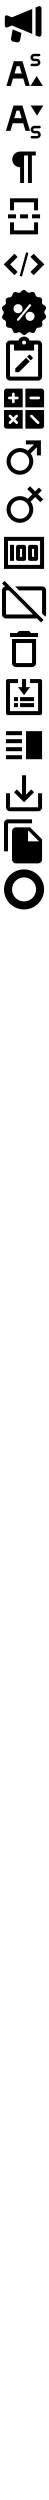
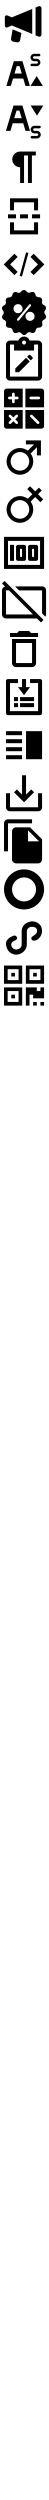
<svg xmlns="http://www.w3.org/2000/svg" width="24" height="1248" viewBox="0 0 24 1248">
  <svg width="24" height="24" viewBox="0 0 24 24" id="ic_megaphone_24px" y="0">
    <path d="M5.511,19.224a1.36,1.36,0,0,0,1.103,1.575l1.868.329a1.36,1.36,0,0,0,1.575-1.103l.634-3.533L6.324,14.677Z" />
    <path d="M5.92,8.671,3.671,7.707a.901.901,0,0,0-1.256.829v4.316a.901.901,0,0,0,1.256.829L5.92,12.717l.258.107,4.367,1.816,5.534,2.301V4.445Z" />
    <path d="M19.237,3.132,17.75,3.751V17.637l1.487.619a1.063,1.063,0,0,0,1.471-.981V4.113A1.063,1.063,0,0,0,19.237,3.132Z" />
  </svg>
  <svg width="24" height="24" viewBox="0 0 24 24" id="ic_superscript_24px" y="24">
    <path d="M5.389 18.895l1.111-3.703h5.106l1.111 3.703h2.191l-3.703-12.342h-4.305l-3.703 12.342h2.192zM8.351 9.021h1.403l1.111 3.703h-3.625l1.111-3.703zM15.224 18.895l3.086-4.937 3.086 4.937h-6.171z" />
    <path d="M18.309 5.318h-1.234c-0.34 0-0.617-0.277-0.617-0.617s0.277-0.617 0.617-0.617h2.468c0.341 0 0.617-0.276 0.617-0.617s-0.276-0.617-0.617-0.617h-2.468c-1.021 0-1.851 0.831-1.851 1.851 0 0.474 0.179 0.906 0.473 1.234 0.339 0.378 0.831 0.617 1.378 0.617h1.234c0.34 0 0.617 0.277 0.617 0.617s-0.277 0.617-0.617 0.617h-2.468c-0.341 0-0.617 0.276-0.617 0.617s0.276 0.617 0.617 0.617h2.468c1.021 0 1.851-0.831 1.851-1.851 0-0.474-0.179-0.906-0.473-1.234-0.339-0.378-0.831-0.617-1.378-0.617z" />
  </svg>
  <svg width="24" height="24" viewBox="0 0 24 24" id="ic_subscript_24px" y="48">
    <path d="M5.214 17.326l1.139-3.796h5.234l1.139 3.796h2.246l-3.796-12.652h-4.413l-3.796 12.652h2.246zM8.25 7.204h1.438l1.139 3.796h-3.716l1.139-3.796zM21.622 4.674l-3.163 5.061-3.163-5.061h6.326z" />
    <path d="M18.459 17.326h-1.265c-0.349 0-0.633-0.284-0.633-0.633s0.284-0.633 0.633-0.633h2.53c0.349 0 0.633-0.283 0.633-0.633s-0.283-0.633-0.633-0.633h-2.53c-1.046 0-1.898 0.851-1.898 1.898 0 0.486 0.184 0.929 0.485 1.265 0.348 0.388 0.852 0.633 1.413 0.633h1.265c0.349 0 0.633 0.284 0.633 0.633s-0.284 0.633-0.633 0.633h-2.53c-0.349 0-0.633 0.283-0.633 0.633s0.283 0.633 0.633 0.633h2.53c1.046 0 1.898-0.851 1.898-1.898 0-0.486-0.184-0.929-0.485-1.265-0.348-0.388-0.852-0.633-1.413-0.633z" />
  </svg>
  <svg width="24" height="24" viewBox="0 0 24 24" id="ic_paragraph_24px" y="72">
    <path d="M10.040 3.659h7.841v1.96h-1.96v13.721h-1.96v-13.721h-1.96v13.721h-1.96v-7.841c-2.165 0-3.92-1.755-3.92-3.92s1.755-3.92 3.92-3.92z" />
  </svg>
  <svg width="24" height="24" viewBox="0 0 24 24" id="ic_page_break_24px" y="96">
    <path d="M5 9v-6h14v6h-2v-4h-10v4h-2z" />
    <path d="M19 15v6h-14v-6h2v4h10v-4h2z" />
    <path d="M4 11h4v2h-4v-2z" />
    <path d="M10 11h4v2h-4v-2z" />
    <path d="M16 11h4v2h-4v-2z" />
  </svg>
  <svg width="24" height="24" viewBox="0 0 24 24" id="ic_html_code_24px" y="120">
    <path d="M15.201 15.735l1.601 1.601 5.336-5.336-5.336-5.336-1.601 1.601 3.735 3.735z" />
    <path d="M8.799 8.265l-1.601-1.601-5.336 5.336 5.336 5.336 1.601-1.601-3.735-3.735z" />
    <path d="M13.022 5.973l1.158 0.316-3.201 11.739-1.158-0.316 3.201-11.739z" />
  </svg>
  <svg width="24" height="24" viewBox="0 0 24 24" id="ic_discount_24px" y="144">
    <path d="M22.74,13.242l-.341-.466a1.468,1.468,0,0,1-.014-1.71l.332-.47A1.468,1.468,0,0,0,22.21,8.457l-.507-.272A1.461,1.461,0,0,1,20.951,6.65l.097-.567a1.464,1.464,0,0,0-1.383-1.706l-.576-.023a1.47,1.47,0,0,1-1.346-1.056l-.161-.553a1.461,1.461,0,0,0-1.987-.936l-.53.226a1.461,1.461,0,0,1-1.669-.369L13.012,1.237a1.461,1.461,0,0,0-2.195.018l-.378.433a1.466,1.466,0,0,1-1.664.392L8.24,1.859a1.468,1.468,0,0,0-1.973.968l-.152.558A1.456,1.456,0,0,1,4.787,4.46l-.576.032A1.464,1.464,0,0,0,2.855,6.221l.106.567a1.462,1.462,0,0,1-.728,1.544L1.73,8.614a1.463,1.463,0,0,0-.47,2.144l.341.466a1.468,1.468,0,0,1,.014,1.71l-.332.47A1.468,1.468,0,0,0,1.79,15.543l.507.272A1.461,1.461,0,0,1,3.049,17.35l-.097.567a1.464,1.464,0,0,0,1.383,1.706l.576.023a1.47,1.47,0,0,1,1.346,1.056l.161.553a1.461,1.461,0,0,0,1.987.936l.53-.226a1.461,1.461,0,0,1,1.669.369l.383.429a1.461,1.461,0,0,0,2.195-.018l.378-.433a1.466,1.466,0,0,1,1.664-.392l.535.221a1.468,1.468,0,0,0,1.973-.968l.152-.558A1.456,1.456,0,0,1,19.213,19.54l.576-.032a1.464,1.464,0,0,0,1.355-1.729l-.106-.567a1.462,1.462,0,0,1,.728-1.544l.503-.281A1.462,1.462,0,0,0,22.74,13.242ZM6.737,10.089a2.268,2.268,0,1,1,2.268,2.268A2.267,2.267,0,0,1,6.737,10.089ZM9.444,15.94a.555.555,0,0,1-.779.074h0a.555.555,0,0,1-.074-.779l5.952-7.169a.553.553,0,0,1,.853.705Zm5.542.235a2.268,2.268,0,1,1,2.268-2.268A2.267,2.267,0,0,1,14.985,16.175Z" />
  </svg>
  <svg width="24" height="24" viewBox="0 0 24 24" id="ic_clipboard_24px" y="168">
    <path d="M19,2H14.82A2.988,2.988,0,0,0,9.18,2H5A2.006,2.006,0,0,0,3,4V20a2.006,2.006,0,0,0,2,2H19a2.006,2.006,0,0,0,2-2V4A2.006,2.006,0,0,0,19,2ZM12,2a1,1,0,1,1-1,1A1.003,1.003,0,0,1,12,2Zm7,18H5V4H7V7H17V4h2Z" />
    <path d="M7.628,15.988V17.81H9.45l5.374-5.374-1.822-1.822Zm8.605-4.961a.484.484,0,0,0,0-.685l-1.137-1.137a.484.484,0,0,0-.685,0l-.889.889,1.822,1.822Z" />
  </svg>
  <svg width="24" height="24" viewBox="0 0 24 24" id="ic_calculate_24px" y="192">
    <path d="M3.333,2A1.336,1.336,0,0,0,2,3.333v8h9.333V2ZM8.667,7.333H7.333V8.667A.667.667,0,0,1,6,8.667V7.333H4.667A.667.667,0,1,1,4.667,6H6V4.667a.667.667,0,1,1,1.333,0V6H8.667a.667.667,0,0,1,0,1.333Z" />
    <path d="M2,12.667v8A1.335,1.335,0,0,0,3.333,22h8V12.667ZM8.805,19.472a.669.669,0,0,1-.944,0L6.667,18.276,5.472,19.471a.667.667,0,1,1-.944-.941l1.196-1.196L4.529,16.139a.667.667,0,1,1,.943-.943l1.195,1.195L7.861,15.196a.667.667,0,1,1,.943.943L7.609,17.333,8.804,18.528A.668.668,0,0,1,8.805,19.472Z" />
    <path d="M12.667,12.667V22h8A1.334,1.334,0,0,0,22,20.667v-8ZM19.472,19.472a.669.669,0,0,1-.944,0l-3.333-3.333a.667.667,0,0,1,.943-.943l3.333,3.333A.666.666,0,0,1,19.472,19.472Z" />
    <path d="M20.667,2h-8v9.333H22v-8A1.335,1.335,0,0,0,20.667,2ZM19.333,7.333h-4a.667.667,0,0,1,0-1.333h4a.667.667,0,1,1,0,1.333Z" />
  </svg>
  <svg width="24" height="24" viewBox="0 0 24 24" id="ic_gender_male_24px" y="216">
    <path d="M12.93,5.837h4.084L13.893,8.959a6.665,6.665,0,1,0,1.414,1.414L18.429,7.251v4.084h2V3.837H12.93Zm.313,11.759a4.649,4.649,0,1,1,1.361-3.287A4.652,4.652,0,0,1,13.243,17.596Z" />
  </svg>
  <svg width="24" height="24" viewBox="0 0 24 24" id="ic_gender_female_24px" y="240">
    <path d="M20.142,10.698l1.414-1.414L18.985,6.713,20.849,4.85l-1.414-1.414L17.571,5.299,15,2.728,13.586,4.143l2.571,2.571L13.903,8.967a6.665,6.665,0,1,0,1.411,1.417l2.256-2.257Zm-6.898,6.897a4.649,4.649,0,1,1,1.361-3.287A4.655,4.655,0,0,1,13.243,17.596Z" />
  </svg>
  <svg width="24" height="24" viewBox="0 0 24 24" id="ic_money_24px" y="264">
    <path fill="none" d="M0 0h24v24H0V0z" />
    <path d="M5 8h2v8H5zm7 0H9c-.55 0-1 .45-1 1v6c0 .55.45 1 1 1h3c.55 0 1-.45 1-1V9c0-.55-.45-1-1-1zm-1 6h-1v-4h1v4zm7-6h-3c-.55 0-1 .45-1 1v6c0 .55.45 1 1 1h3c.55 0 1-.45 1-1V9c0-.55-.45-1-1-1zm-1 6h-1v-4h1v4z" />
    <path fill="none" d="M4 6h16v12H4z" />
    <path d="M2 4v16h20V4H2zm2 14V6h16v12H4z" />
  </svg>
  <svg width="24" height="24" viewBox="0 0 24 24" id="ic_screen_off_24px" y="288">
    <path d="M1,3.27,2.53,4.8A1.983,1.983,0,0,0,1,6.73v12a2.006,2.006,0,0,0,2,2H18.46l2,2,1.26-1.27L2.27,2ZM3,18.73v-12H4.46l12,12Zm4.52-14,2,2H21V18.21l1.65,1.65A1.99,1.99,0,0,0,23,18.73v-12a1.993,1.993,0,0,0-2-2Z" />
  </svg>
  <svg width="24" height="24" viewBox="0 0 24 24" id="ic_delete_outline_24px" y="312">
    <path d="M6 19c0 1.1.9 2 2 2h8c1.1 0 2-.9 2-2V7H6v12zM8 9h8v10H8V9zm7.5-5l-1-1h-5l-1 1H5v2h14V4z" />
    <path fill="none" d="M0 0h24v24H0V0z" />
  </svg>
  <svg width="24" height="24" viewBox="0 0 24 24" id="ic_apply_to_list_24px" y="336">
    <rect x="10" y="15" width="7" height="2" />
    <rect x="10" y="12" width="7" height="2" />
    <rect x="7" y="12" width="2" height="2" />
    <rect x="7" y="15" width="2" height="2" />
    <path d="M20.1,3H15V5h4V19H5V5H9V3H3.9a.896.896,0,0,0-.9.9V20.1a.967.967,0,0,0,.9.9H20.1a1.061,1.061,0,0,0,.9-.9V3.9A.967.967,0,0,0,20.1,3Z" />
    <polygon points="12 11 15 7.01 13 7.01 13 5.51 13 5 13 3 11 3 11 5 11 5.51 11 7.01 9 7.01 12 11" />
  </svg>
  <svg width="24" height="24" viewBox="0 0 24 24" id="ic_vertical_split_24px" y="360">
    <path fill="none" d="M0 0h24v24H0V0z" />
    <path d="M3 15h8v-2H3v2zm0 4h8v-2H3v2zm0-8h8V9H3v2zm0-6v2h8V5H3zm10 0h8v14h-8V5z" />
  </svg>
  <svg width="24" height="24" viewBox="0 0 24 24" id="ic_save_alt_24px" y="384">
    <path d="M19 12v7H5v-7H3v7c0 1.1.9 2 2 2h14c1.1 0 2-.9 2-2v-7h-2zm-6 .67l2.59-2.58L17 11.5l-5 5-5-5 1.41-1.41L11 12.67V3h2z" />
    <path fill="none" d="M0 0h24v24H0z" />
  </svg>
  <svg width="24" height="24" viewBox="0 0 24 24" id="ic_file_copy_24px" y="408">
    <path fill="none" d="M0 0h24v24H0z" />
    <path d="M16 1H4c-1.1 0-2 .9-2 2v14h2V3h12V1zm-1 4l6 6v10c0 1.1-.9 2-2 2H7.99C6.89 23 6 22.1 6 21l.01-14c0-1.1.89-2 1.99-2h7zm-1 7h5.5L14 6.5V12z" />
  </svg>
  <svg width="24" height="24" viewBox="0 0 24 24" id="ic_trip_origin_24px" y="432">
    <path fill="none" d="M0 0h24v24H0z" />
    <path d="M2 12C2 6.48 6.48 2 12 2s10 4.48 10 10-4.48 10-10 10S2 17.52 2 12zm10 6c3.31 0 6-2.69 6-6s-2.69-6-6-6-6 2.69-6 6 2.69 6 6 6z" />
    <path fill="none" d="M0 0h24v24H0z" />
  </svg>
+   <svg width="24" height="24" viewBox="0 0 24 24" id="ic_mina_24px" y="456">
+     <path d="M17.367,13.525a1.35,1.35,0,0,1-1.647-.678c-.29-.646-.009-.977.461-1.342a13.407,13.407,0,0,0,1.261-.894,2.373,2.373,0,0,0,1.023-2.477c-.444-1.3-1.647-1.582-2.873-1.421a2.287,2.287,0,0,0-2.195,2.486c0,2.228.065,4.487-.032,6.715-.129,2.518-2.809,4.746-5.391,4.649C5.196,20.466,2.968,18.207,3,14.881c.065-1.55,1.453-2.809,3.358-3.648.807-.355,1.582-.355,2.034.549.517,1.065-.355,1.421-1.065,1.743-1.421.613-2.131,1.614-1.453,3.067a2.494,2.494,0,0,0,3.358,1.162,2.333,2.333,0,0,0,1.582-2.55c-.032-2.034-.032-4.035,0-6.069a4.71,4.71,0,0,1,3.39-4.778,5.056,5.056,0,0,1,5.94,1.55c1.904,2.674.484,6.941-2.776,7.619Z" fill-rule="evenodd" />
+   </svg>
+   <svg width="24" height="24" viewBox="0 0 24 24" id="ic_qrcode_24px" y="480">
+     <path d="M2,22h9.091V12.909H2Zm1.818-7.273H9.273v5.441H3.818Z" />
+     <rect x="5.636" y="16.545" width="1.818" height="1.818" />
+     <rect x="16.545" y="20.182" width="1.819" height="1.818" />
+     <rect x="20.181" y="20.182" width="1.819" height="1.818" />
+     <polygon points="20.182 14.727 18.364 14.727 18.364 12.909 12.909 12.909 12.909 22 14.727 22 14.727 16.545 16.545 16.545 16.545 18.364 22 18.364 22 12.909 22 12.909 20.182 12.909 20.182 14.727" />
+     <path d="M2,11.091h9.091V2H2ZM3.818,3.818H9.273V9.273H3.818Z" />
+     <rect x="5.636" y="5.636" width="1.818" height="1.818" />
+     <path d="M12.909,2v9.091H22V2Zm7.273,7.273H14.727V3.818h5.455Z" />
+     <rect x="16.545" y="5.636" width="1.819" height="1.818" />
+   </svg>
</svg>
